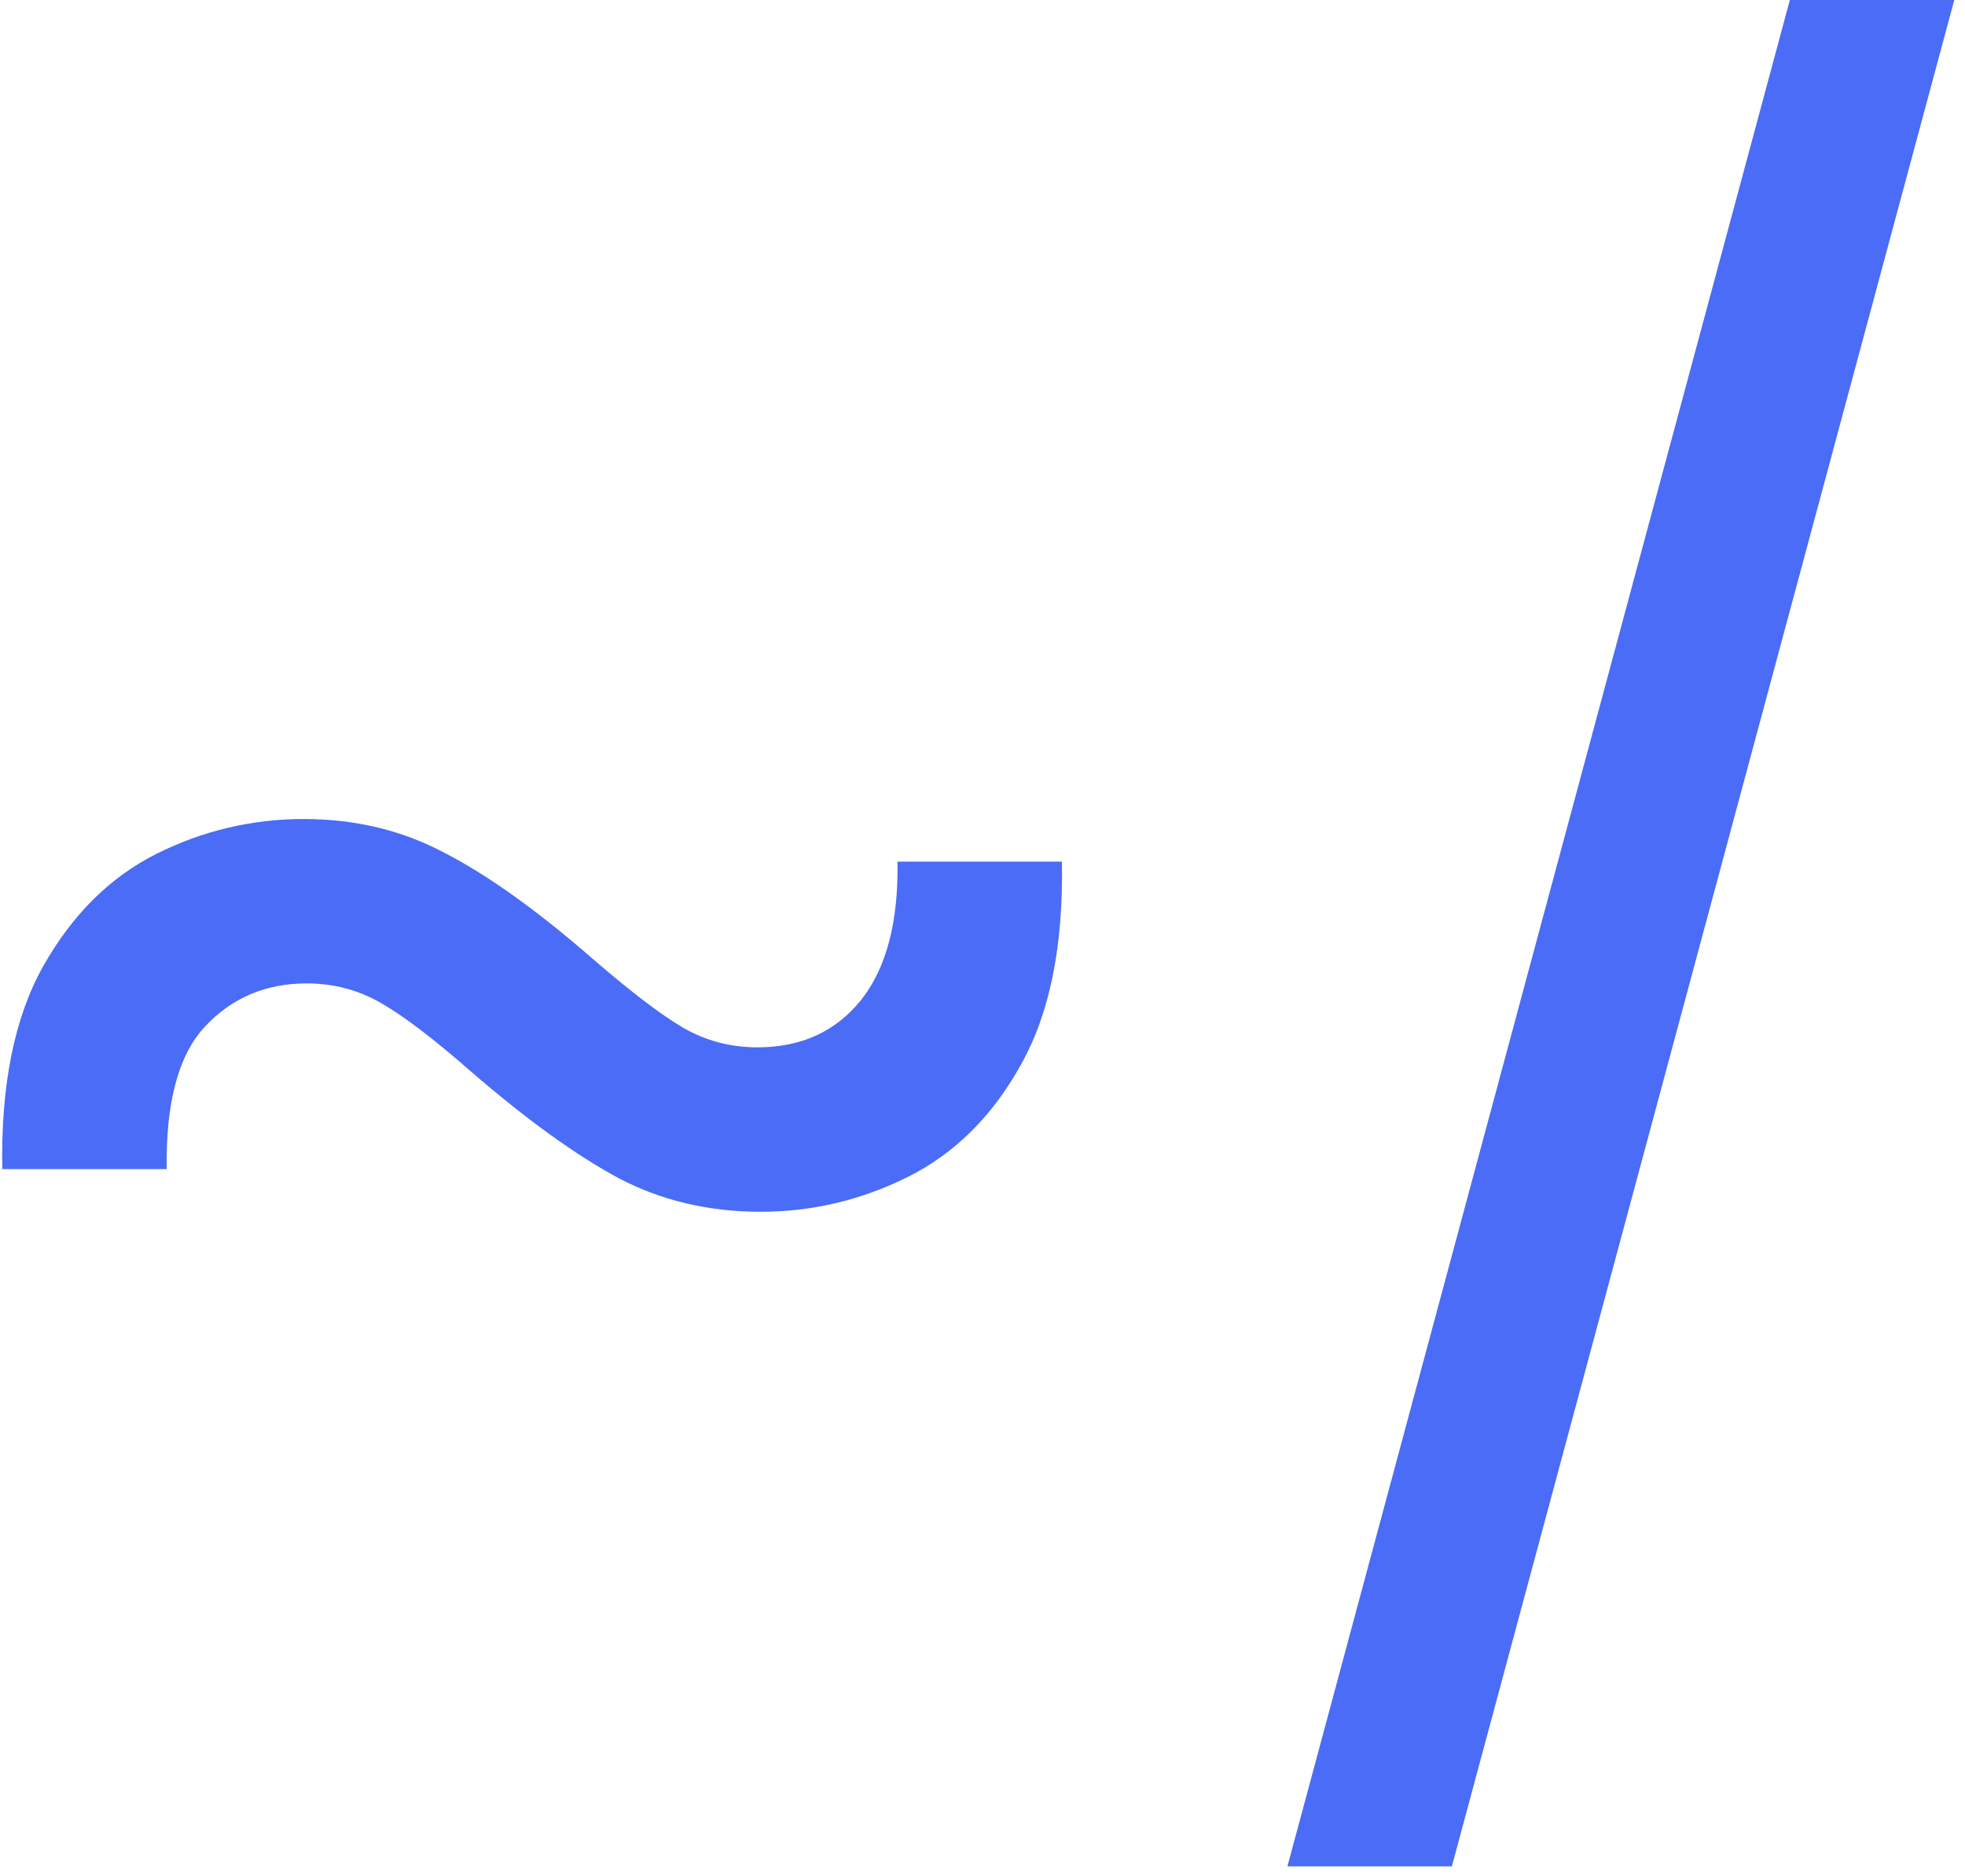
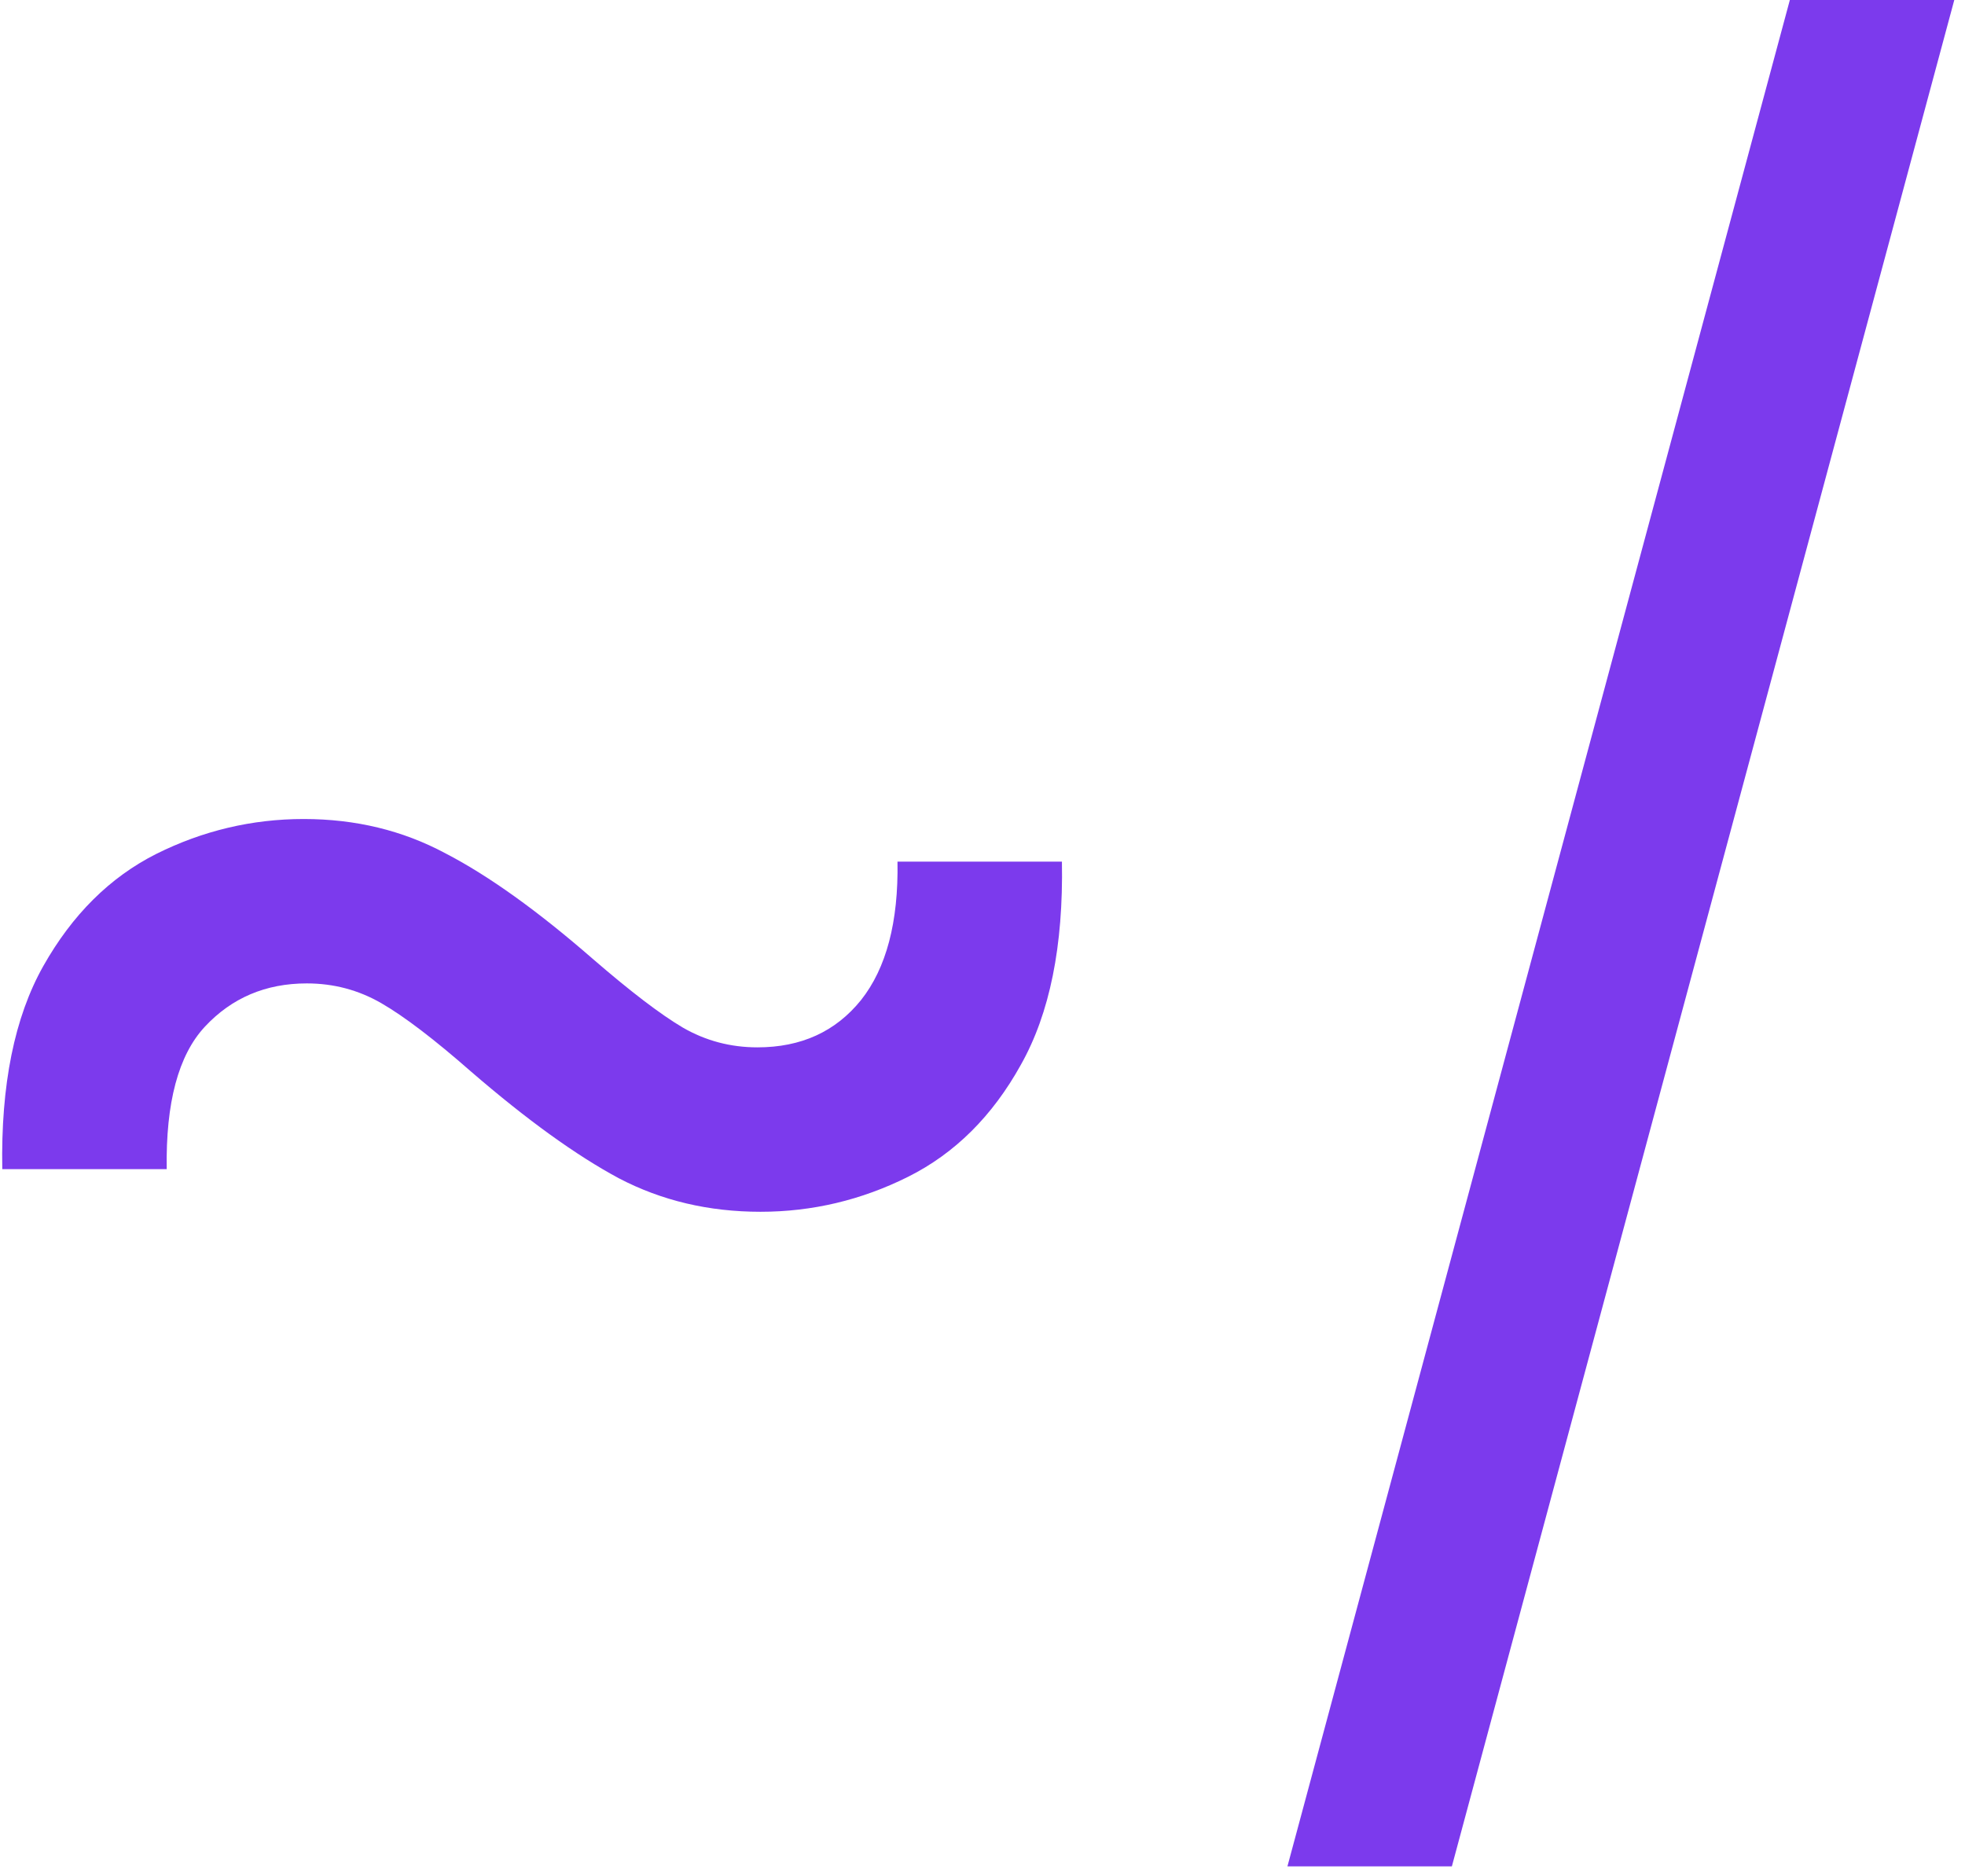
<svg xmlns="http://www.w3.org/2000/svg" width="88" height="84" viewBox="0 0 88 84" fill="none">
-   <path d="M0.102 52.364C0.034 48.591 0.648 45.557 1.943 43.261C3.239 40.966 4.92 39.295 6.989 38.25C9.08 37.205 11.284 36.682 13.602 36.682C15.921 36.682 18.034 37.193 19.943 38.216C21.875 39.216 24.079 40.795 26.557 42.955C28.239 44.409 29.579 45.432 30.579 46.023C31.602 46.614 32.716 46.909 33.92 46.909C35.875 46.909 37.42 46.205 38.557 44.795C39.693 43.364 40.239 41.295 40.193 38.591H47.557C47.625 42.364 47.011 45.398 45.716 47.693C44.443 49.989 42.761 51.659 40.67 52.705C38.58 53.75 36.375 54.273 34.057 54.273C31.739 54.273 29.625 53.773 27.716 52.773C25.807 51.75 23.602 50.159 21.102 48C19.443 46.545 18.102 45.523 17.079 44.932C16.057 44.341 14.943 44.045 13.739 44.045C11.898 44.045 10.375 44.693 9.17 45.989C7.989 47.261 7.42 49.386 7.466 52.364H0.102ZM87.52 -1.90735e-06L65.02 83.591H57.656L80.156 -1.90735e-06H87.52Z" fill="#4A6CF7" />
+   <path d="M0.102 52.364C0.034 48.591 0.648 45.557 1.943 43.261C3.239 40.966 4.92 39.295 6.989 38.25C9.08 37.205 11.284 36.682 13.602 36.682C15.921 36.682 18.034 37.193 19.943 38.216C21.875 39.216 24.079 40.795 26.557 42.955C28.239 44.409 29.579 45.432 30.579 46.023C31.602 46.614 32.716 46.909 33.92 46.909C35.875 46.909 37.42 46.205 38.557 44.795C39.693 43.364 40.239 41.295 40.193 38.591H47.557C47.625 42.364 47.011 45.398 45.716 47.693C44.443 49.989 42.761 51.659 40.67 52.705C38.58 53.75 36.375 54.273 34.057 54.273C31.739 54.273 29.625 53.773 27.716 52.773C25.807 51.75 23.602 50.159 21.102 48C19.443 46.545 18.102 45.523 17.079 44.932C16.057 44.341 14.943 44.045 13.739 44.045C11.898 44.045 10.375 44.693 9.17 45.989C7.989 47.261 7.42 49.386 7.466 52.364H0.102ZM87.52 -1.90735e-06L65.02 83.591H57.656L80.156 -1.90735e-06H87.52Z" fill="#7C3AED" />
</svg>
